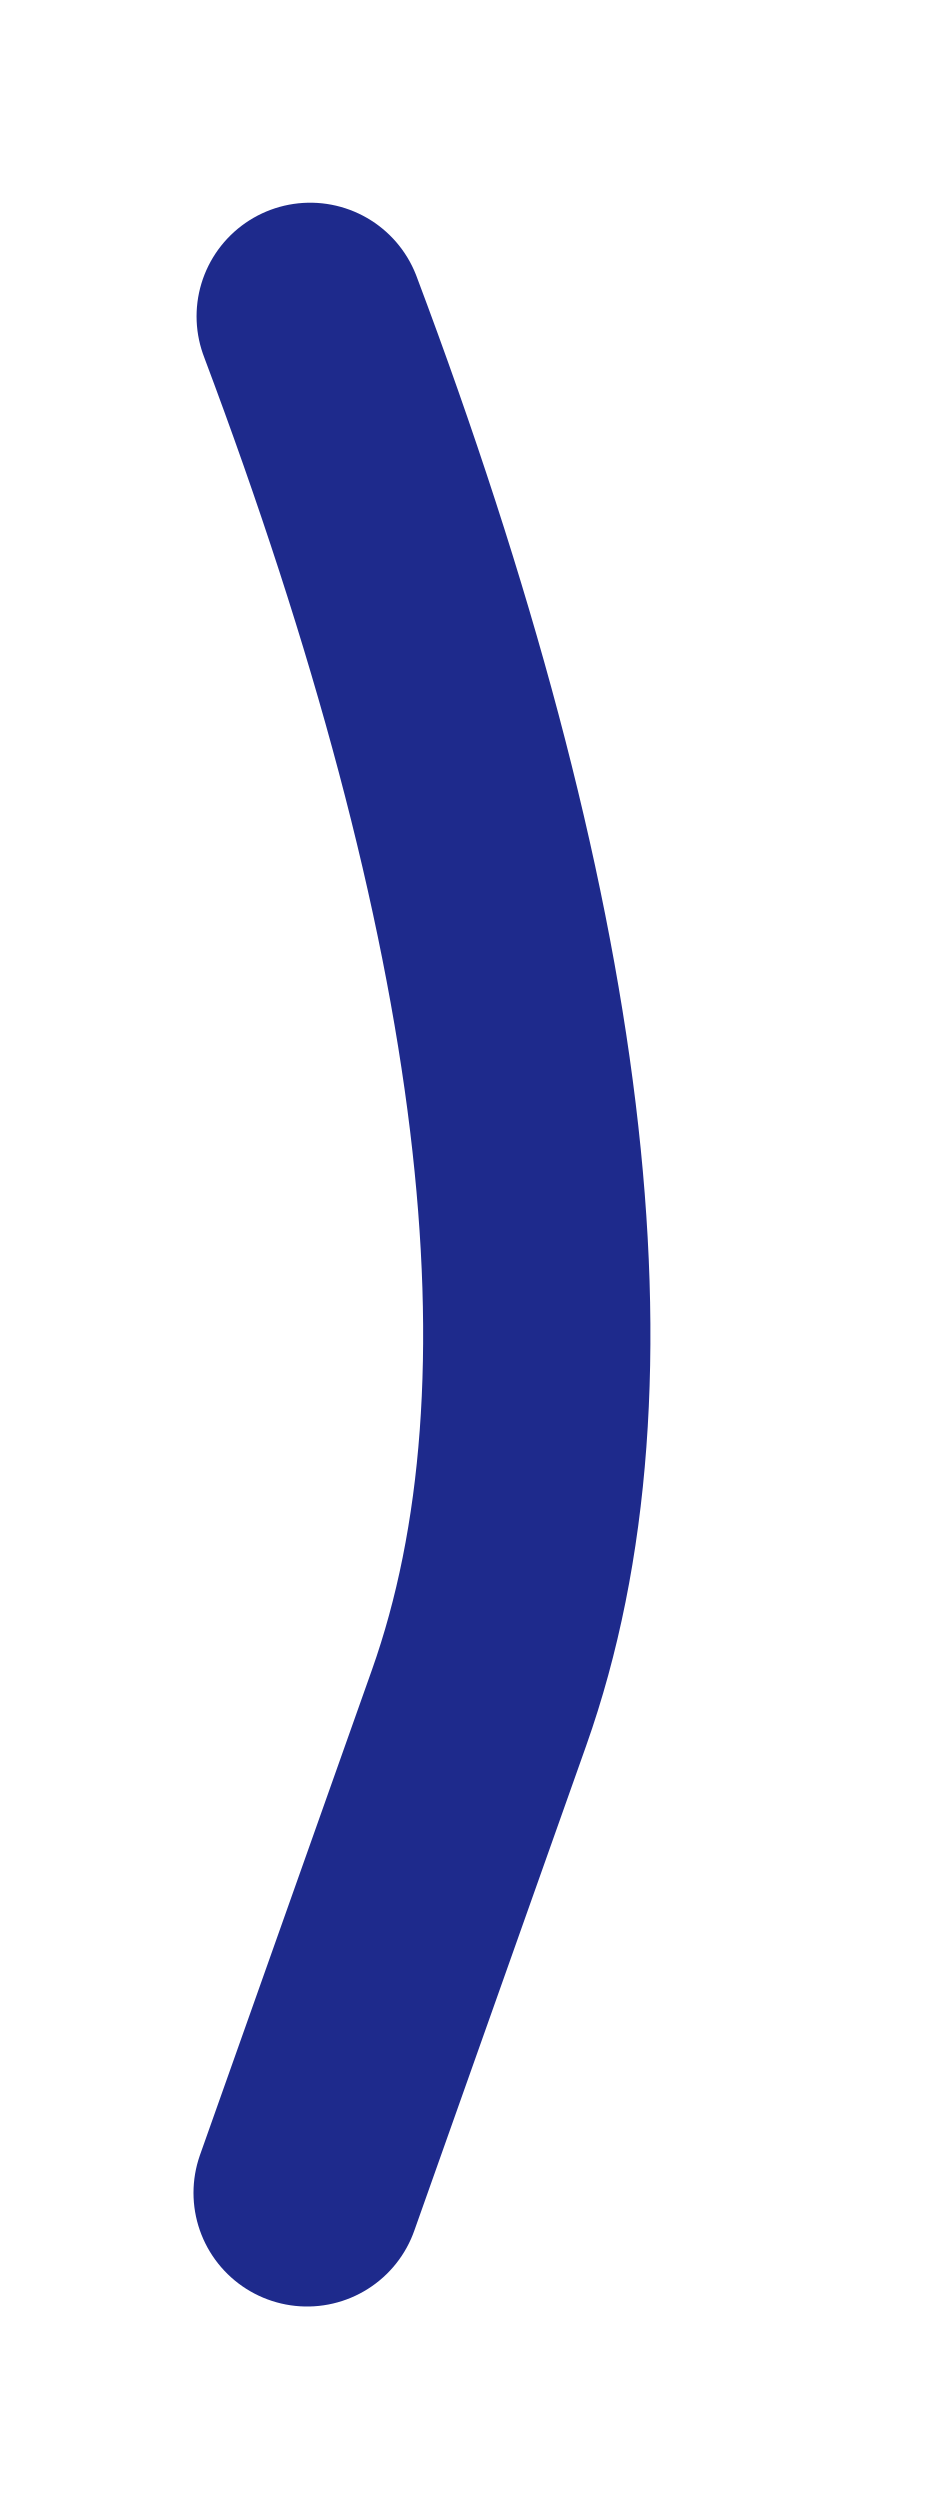
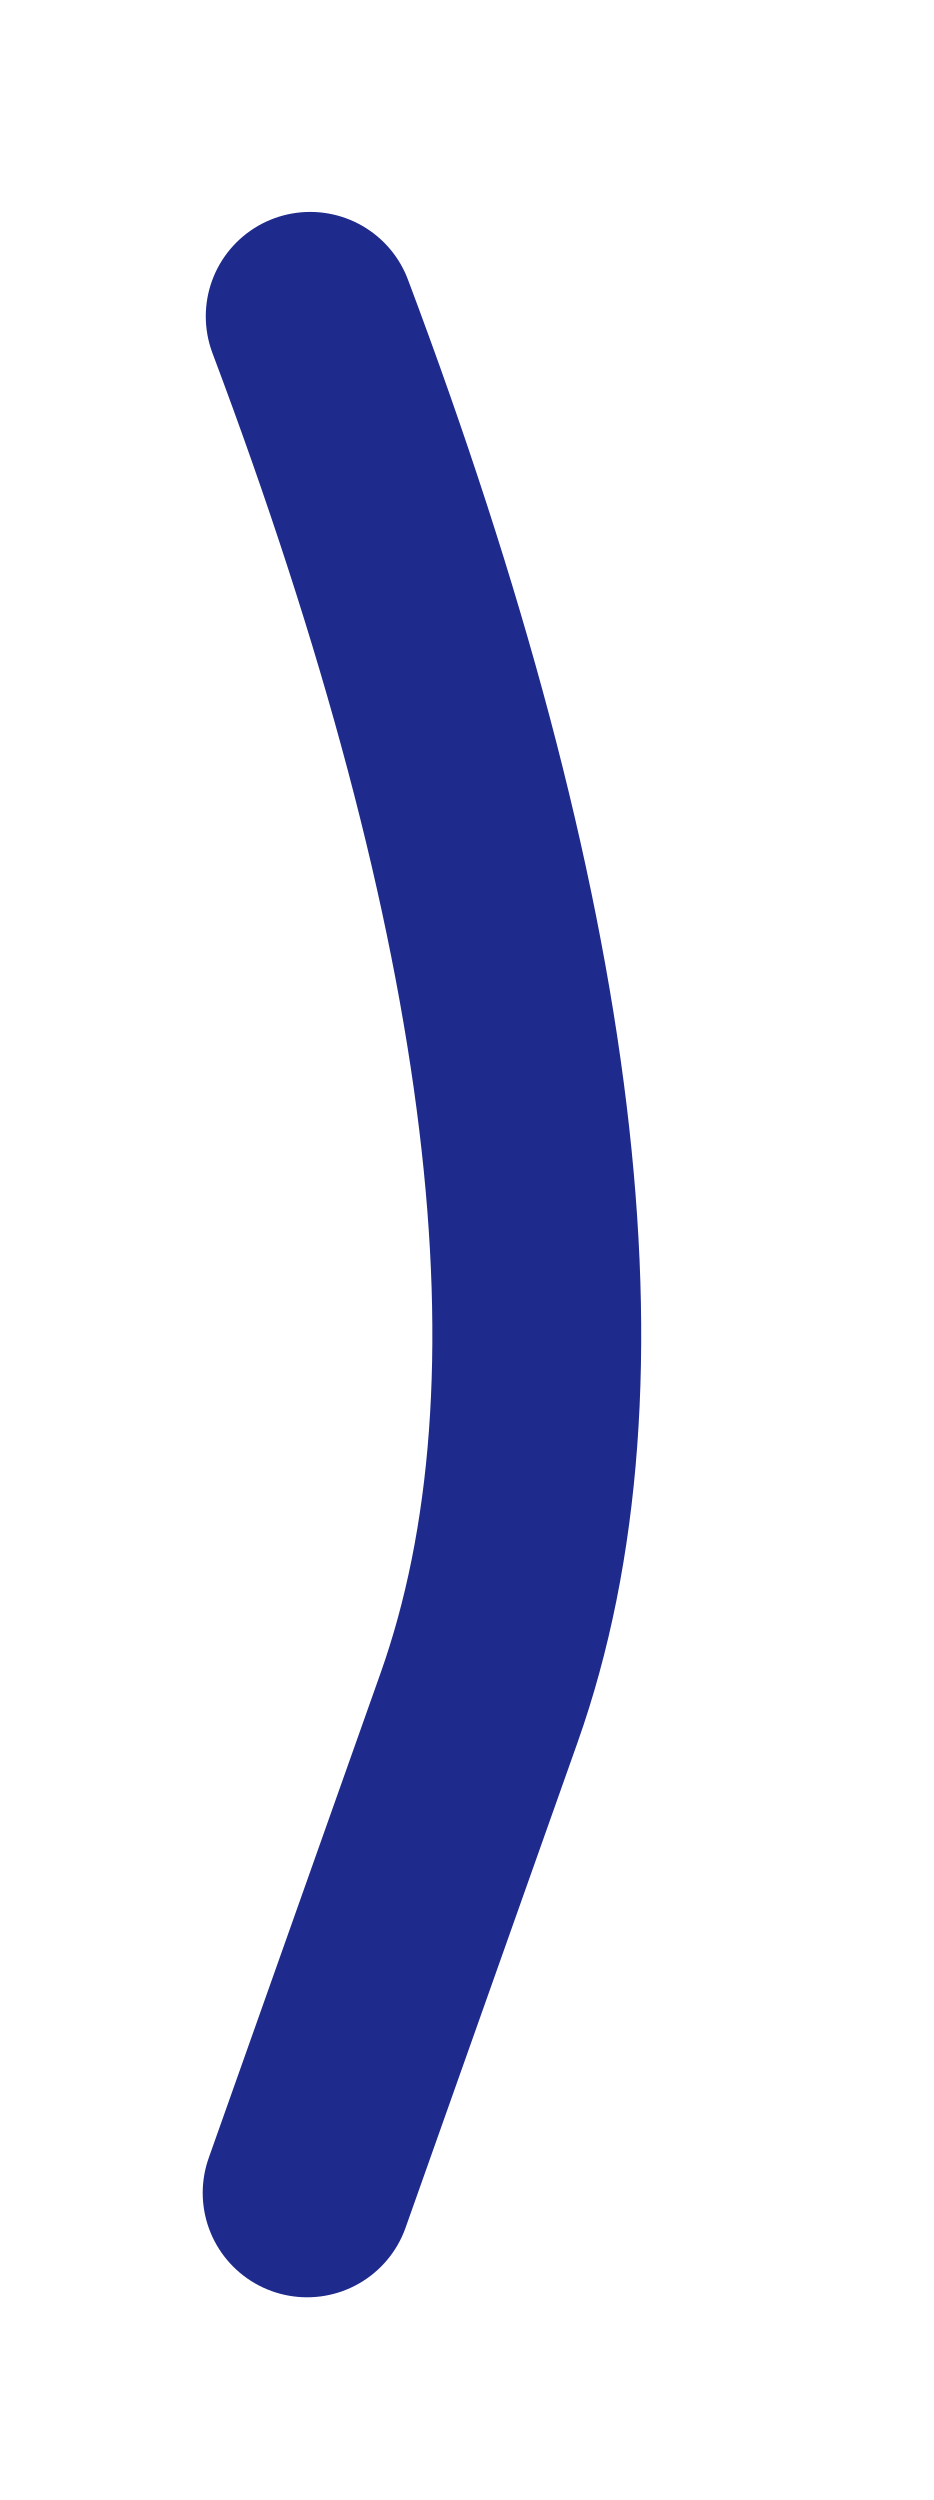
<svg xmlns="http://www.w3.org/2000/svg" viewBox="0 0 30.4 81.4" width="30.4" height="81.4">
-   <path d="M10.1 10.3Q21.2 39.8 15.6 55.6L10.0 71.4" fill="none" stroke="#1E2A8C" stroke-width="7.4" stroke-linecap="round" stroke-linejoin="round" />
+   <path d="M10.1 10.3Q21.2 39.8 15.6 55.6L10.0 71.4" fill="none" stroke="#1E2A8C" stroke-width="6.8" stroke-linecap="round" stroke-linejoin="round" />
</svg>
